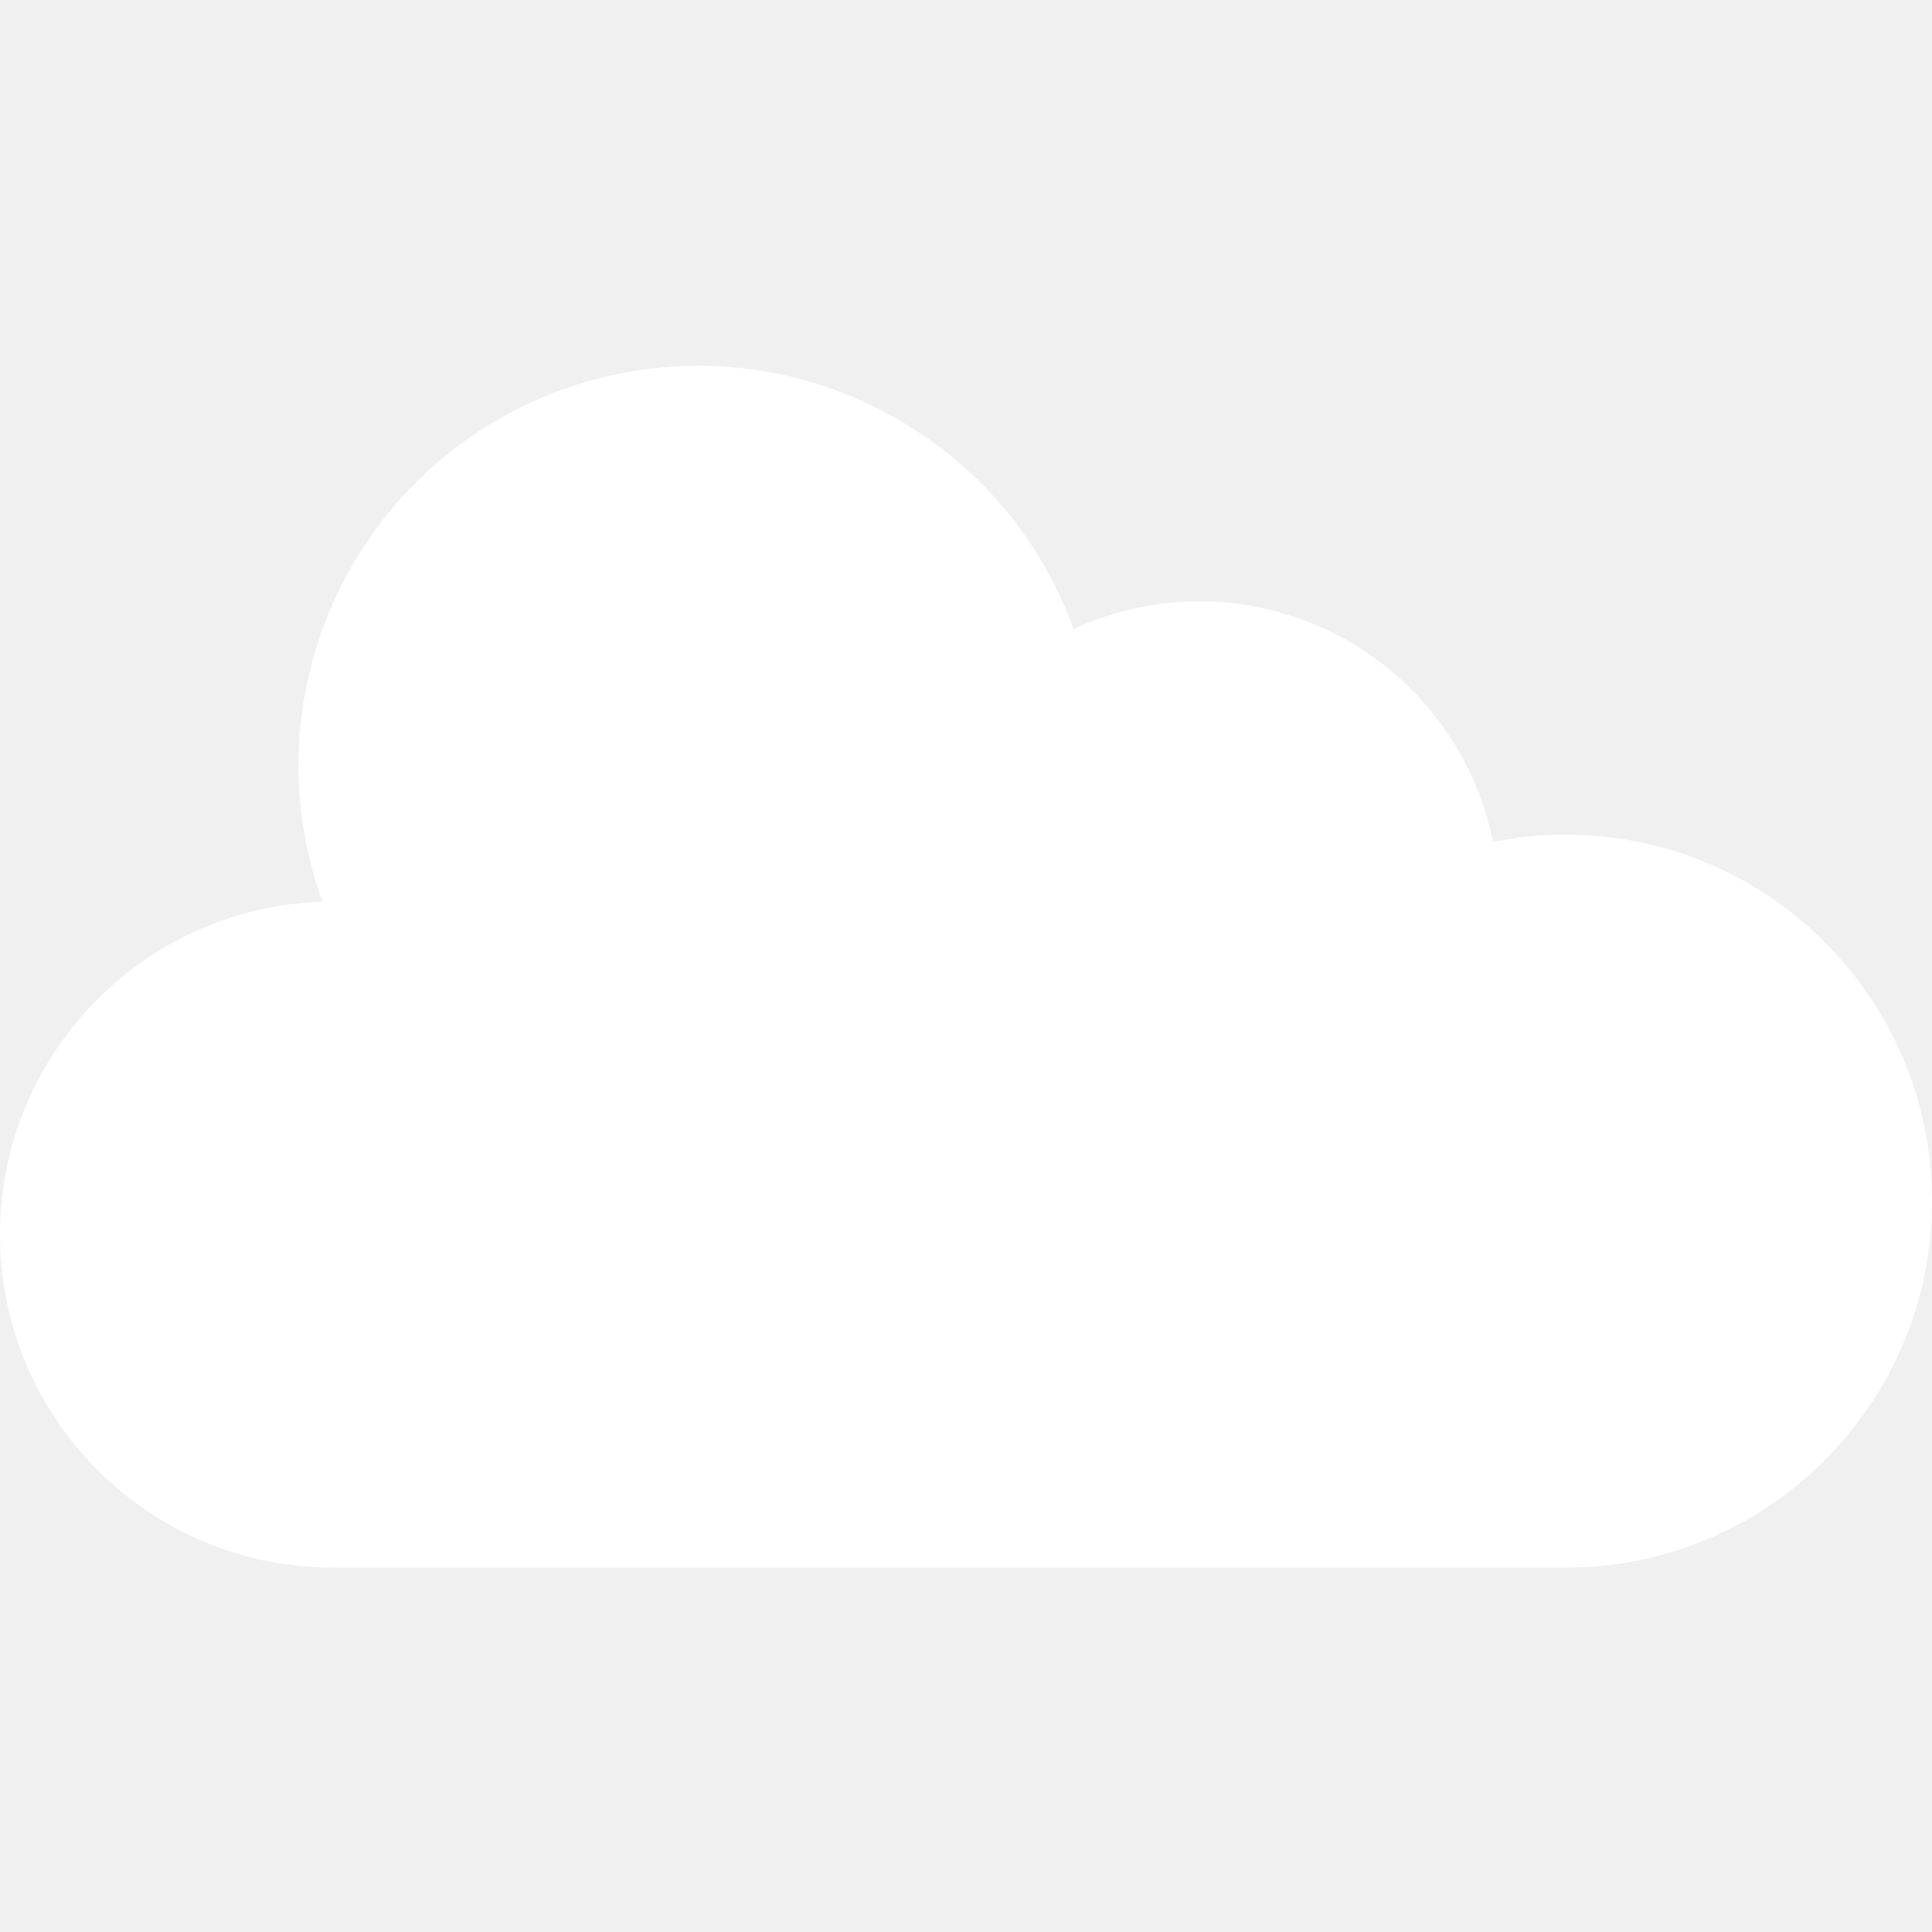
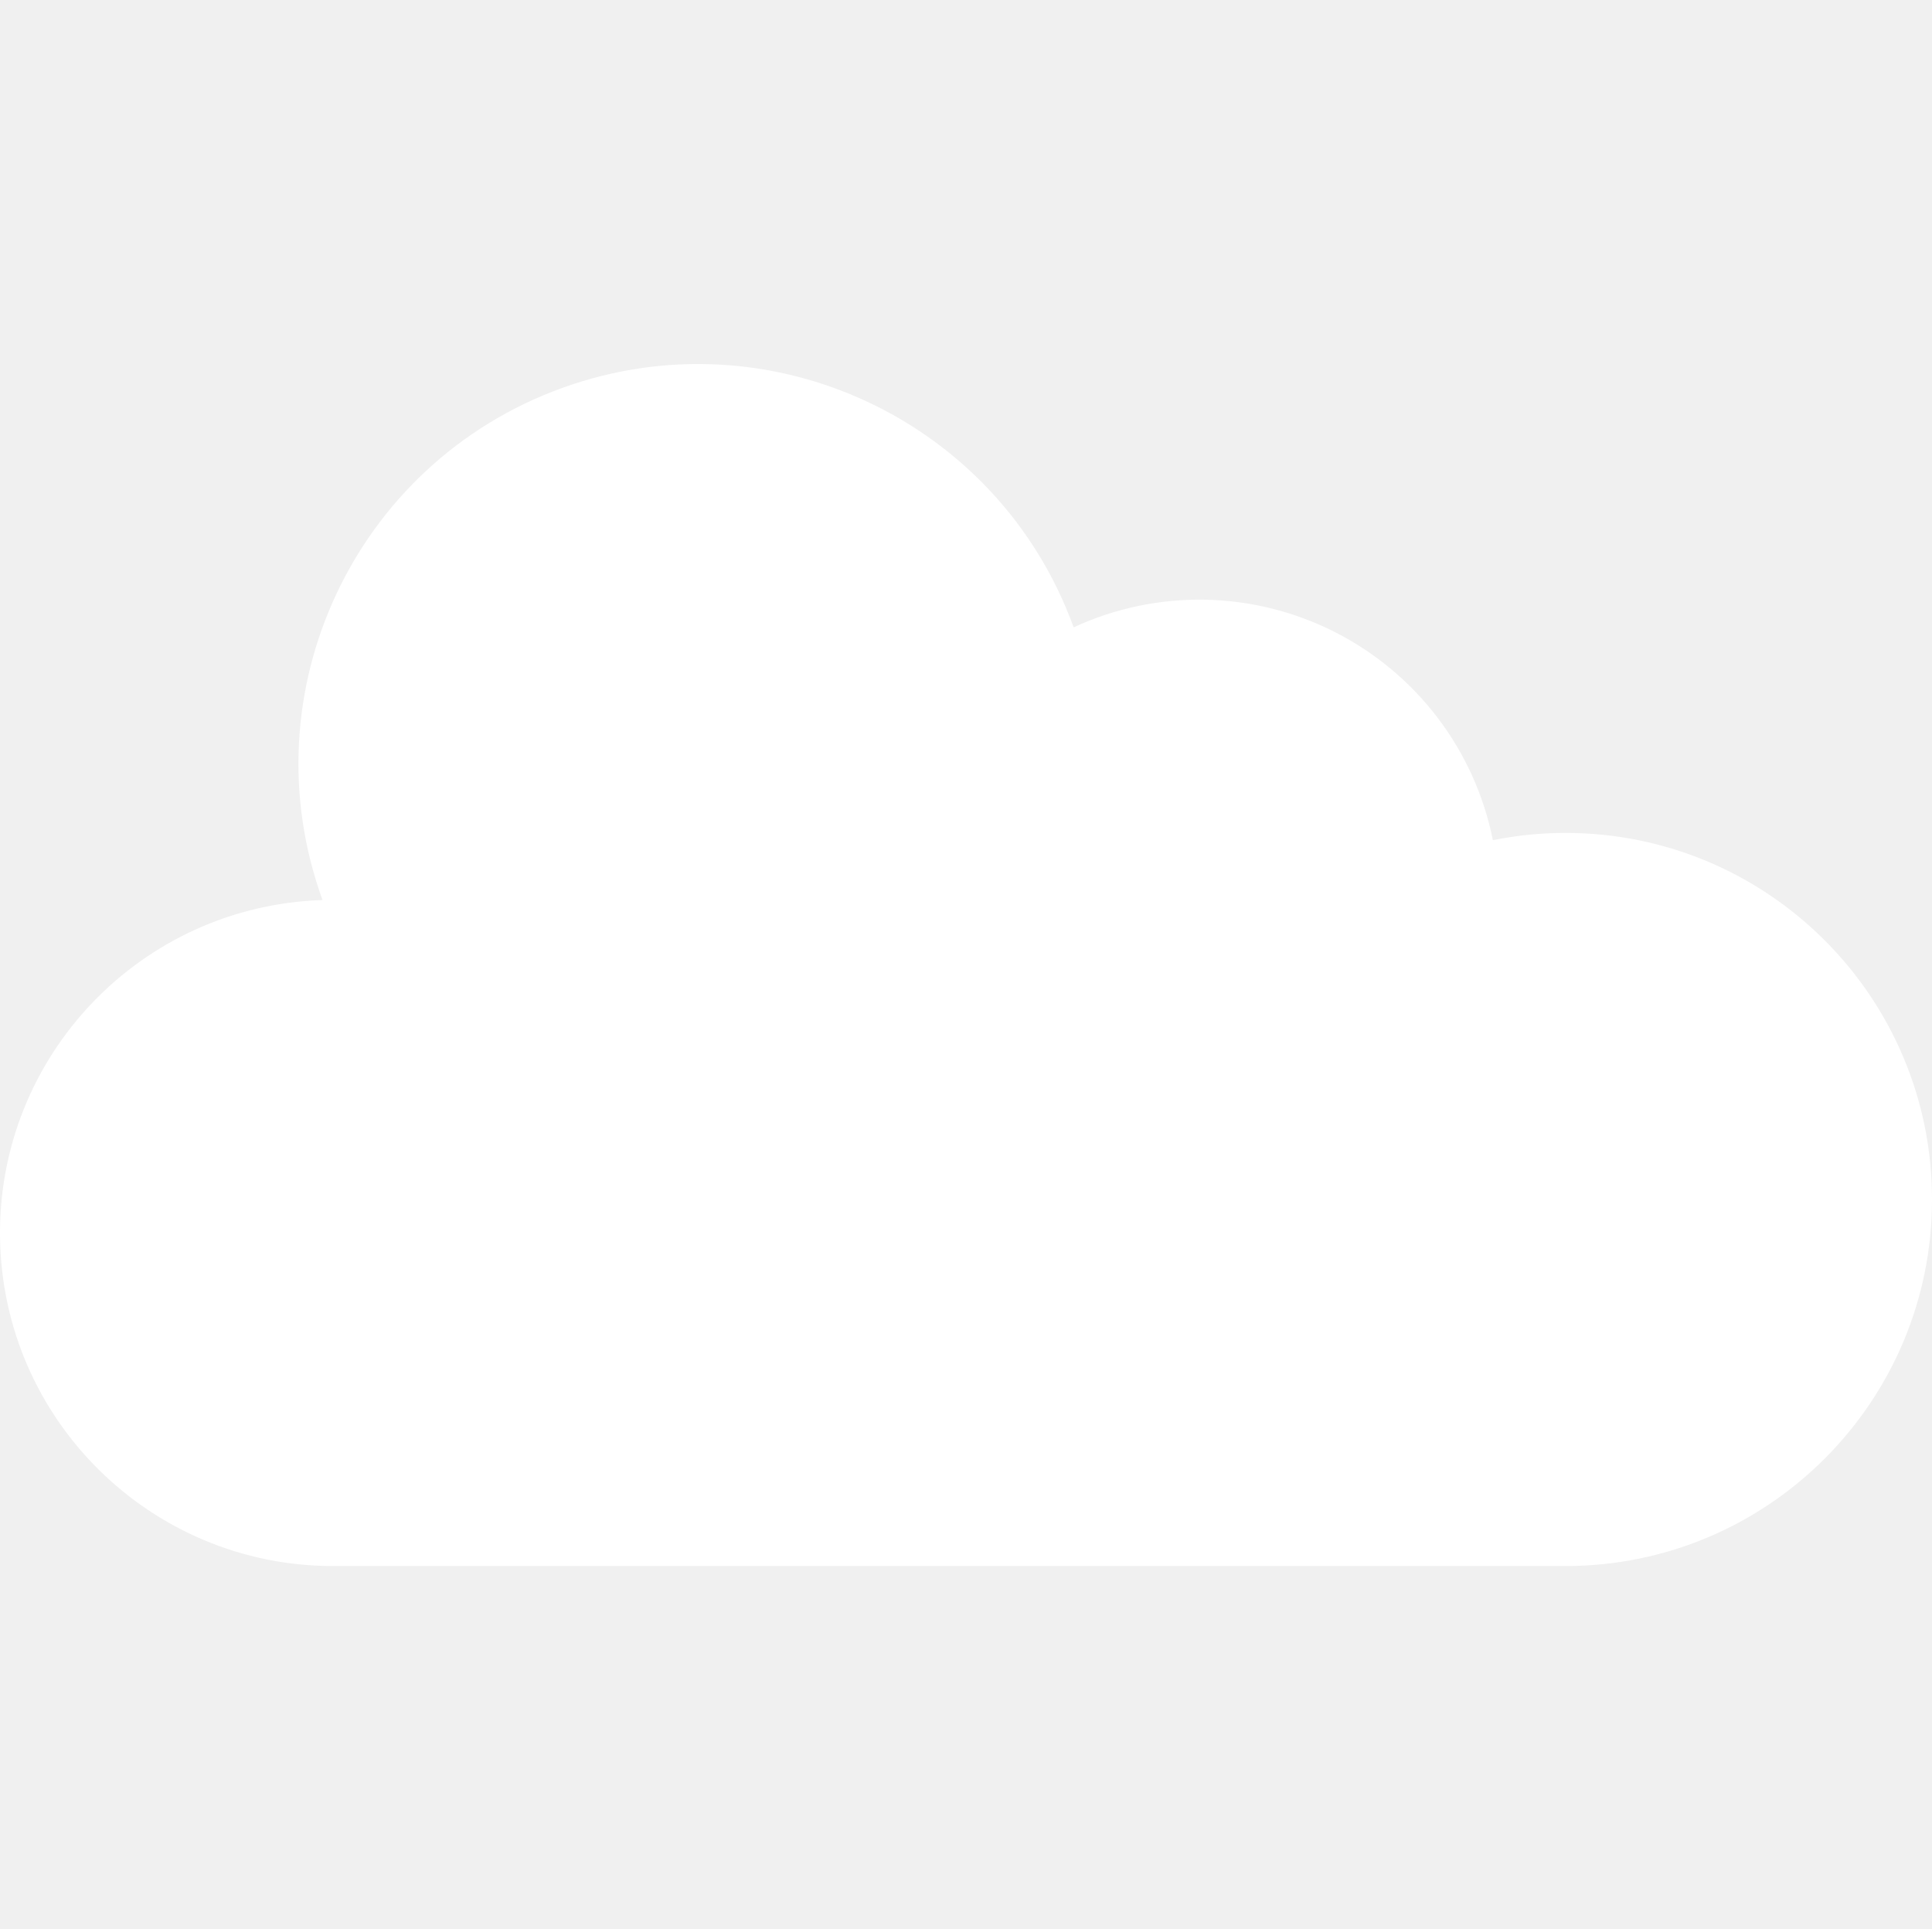
- <svg xmlns="http://www.w3.org/2000/svg" height="512px" viewBox="0 -87 463.834 463" width="512px">
-   <g>
-     <path d="m375.836 112.957c-5.852 0-11.691.582-17.426 1.742-4.324-21.582-18.305-39.992-37.934-49.957-19.625-9.965-42.738-10.383-62.715-1.137-18.078-49.797-73.102-75.508-122.898-57.43s-75.508 73.105-57.43 122.898c-43.621 1.379-78.078 37.484-77.426 81.121.656 43.641 36.184 78.691 79.828 78.762h296c48.598 0 88-39.398 88-88 0-48.602-39.402-88-88-88zm0 0" fill="#FFFFFF" data-original="#A3D4F7" class="active-path" data-old_color="#a3d4f7" />
-   </g>
+ <svg xmlns="http://www.w3.org/2000/svg" viewBox="0 -87 463.834 463">
+   <defs />
+   <path fill="#FFF" d="M375.836 112.957a87.89 87.89 0 00-17.426 1.742 71.862 71.862 0 00-100.648-51.094C239.684 13.81 184.66-11.902 134.863 6.175s-75.508 73.106-57.43 122.9c-43.62 1.378-78.078 37.484-77.425 81.12.656 43.64 36.183 78.692 79.828 78.762h296c48.598 0 88-39.398 88-88s-39.402-88-88-88zm0 0" class="active-path" data-old_color="#a3d4f7" data-original="#A3D4F7" />
</svg>
